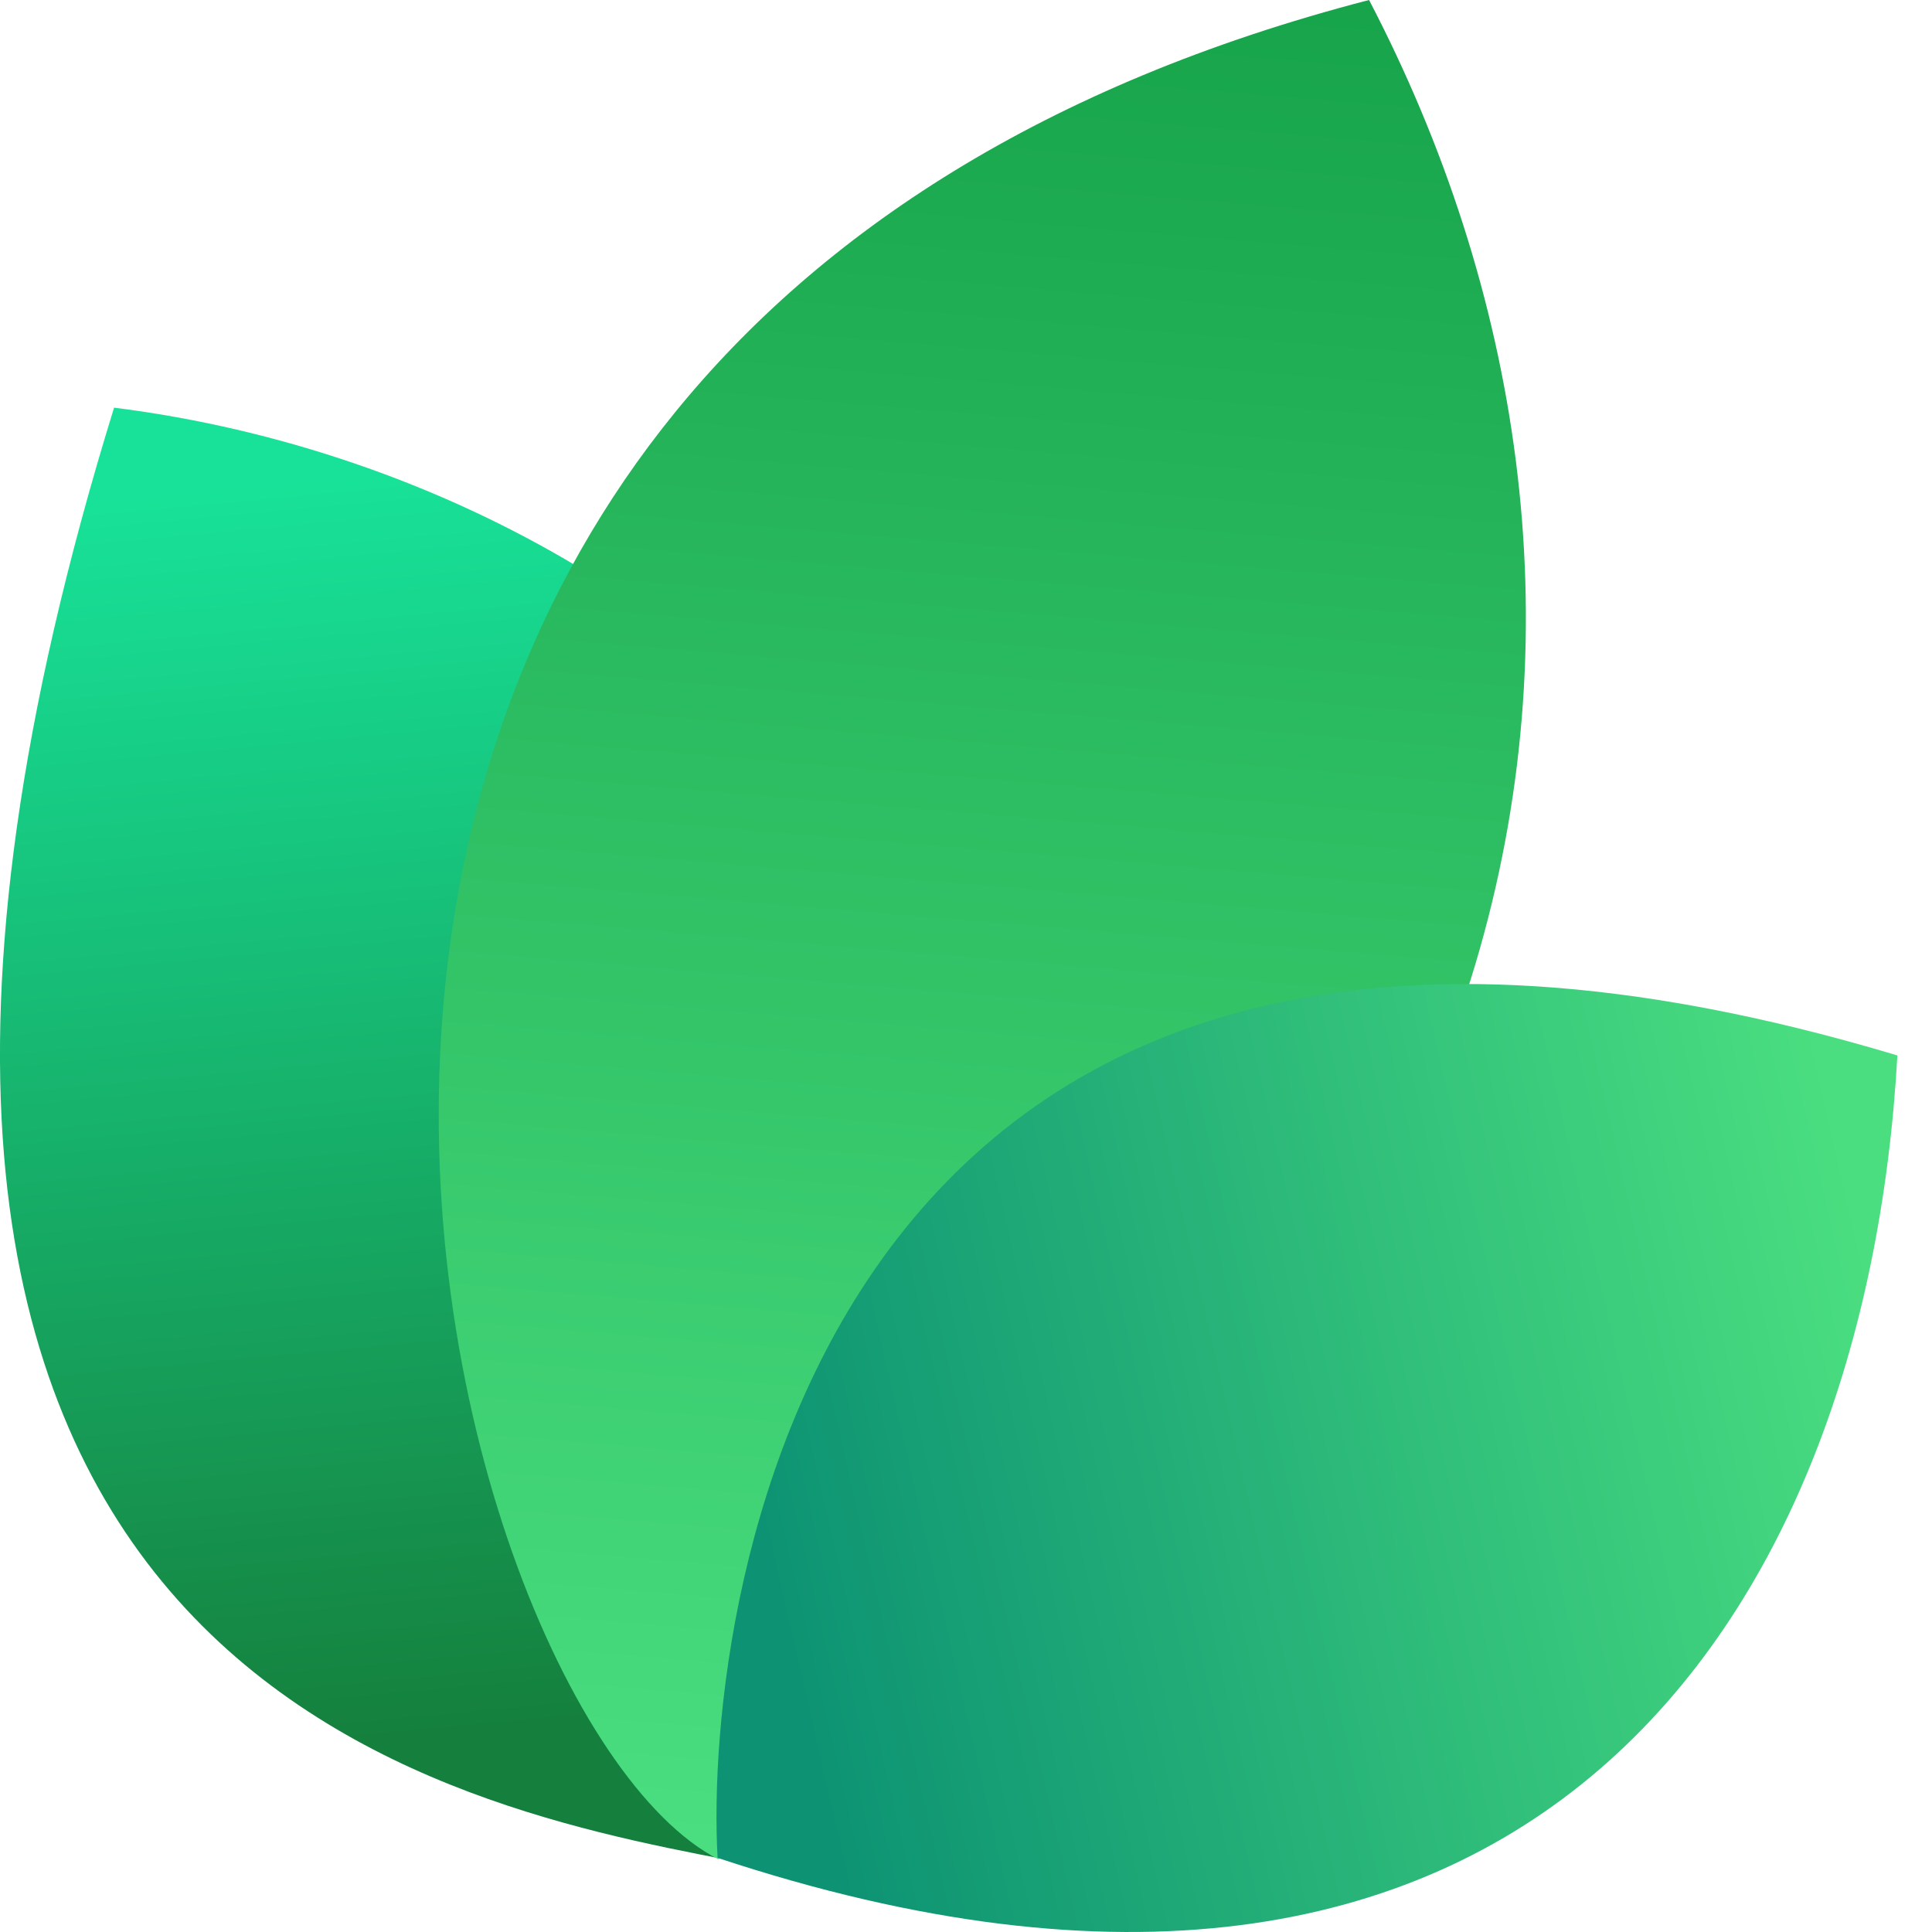
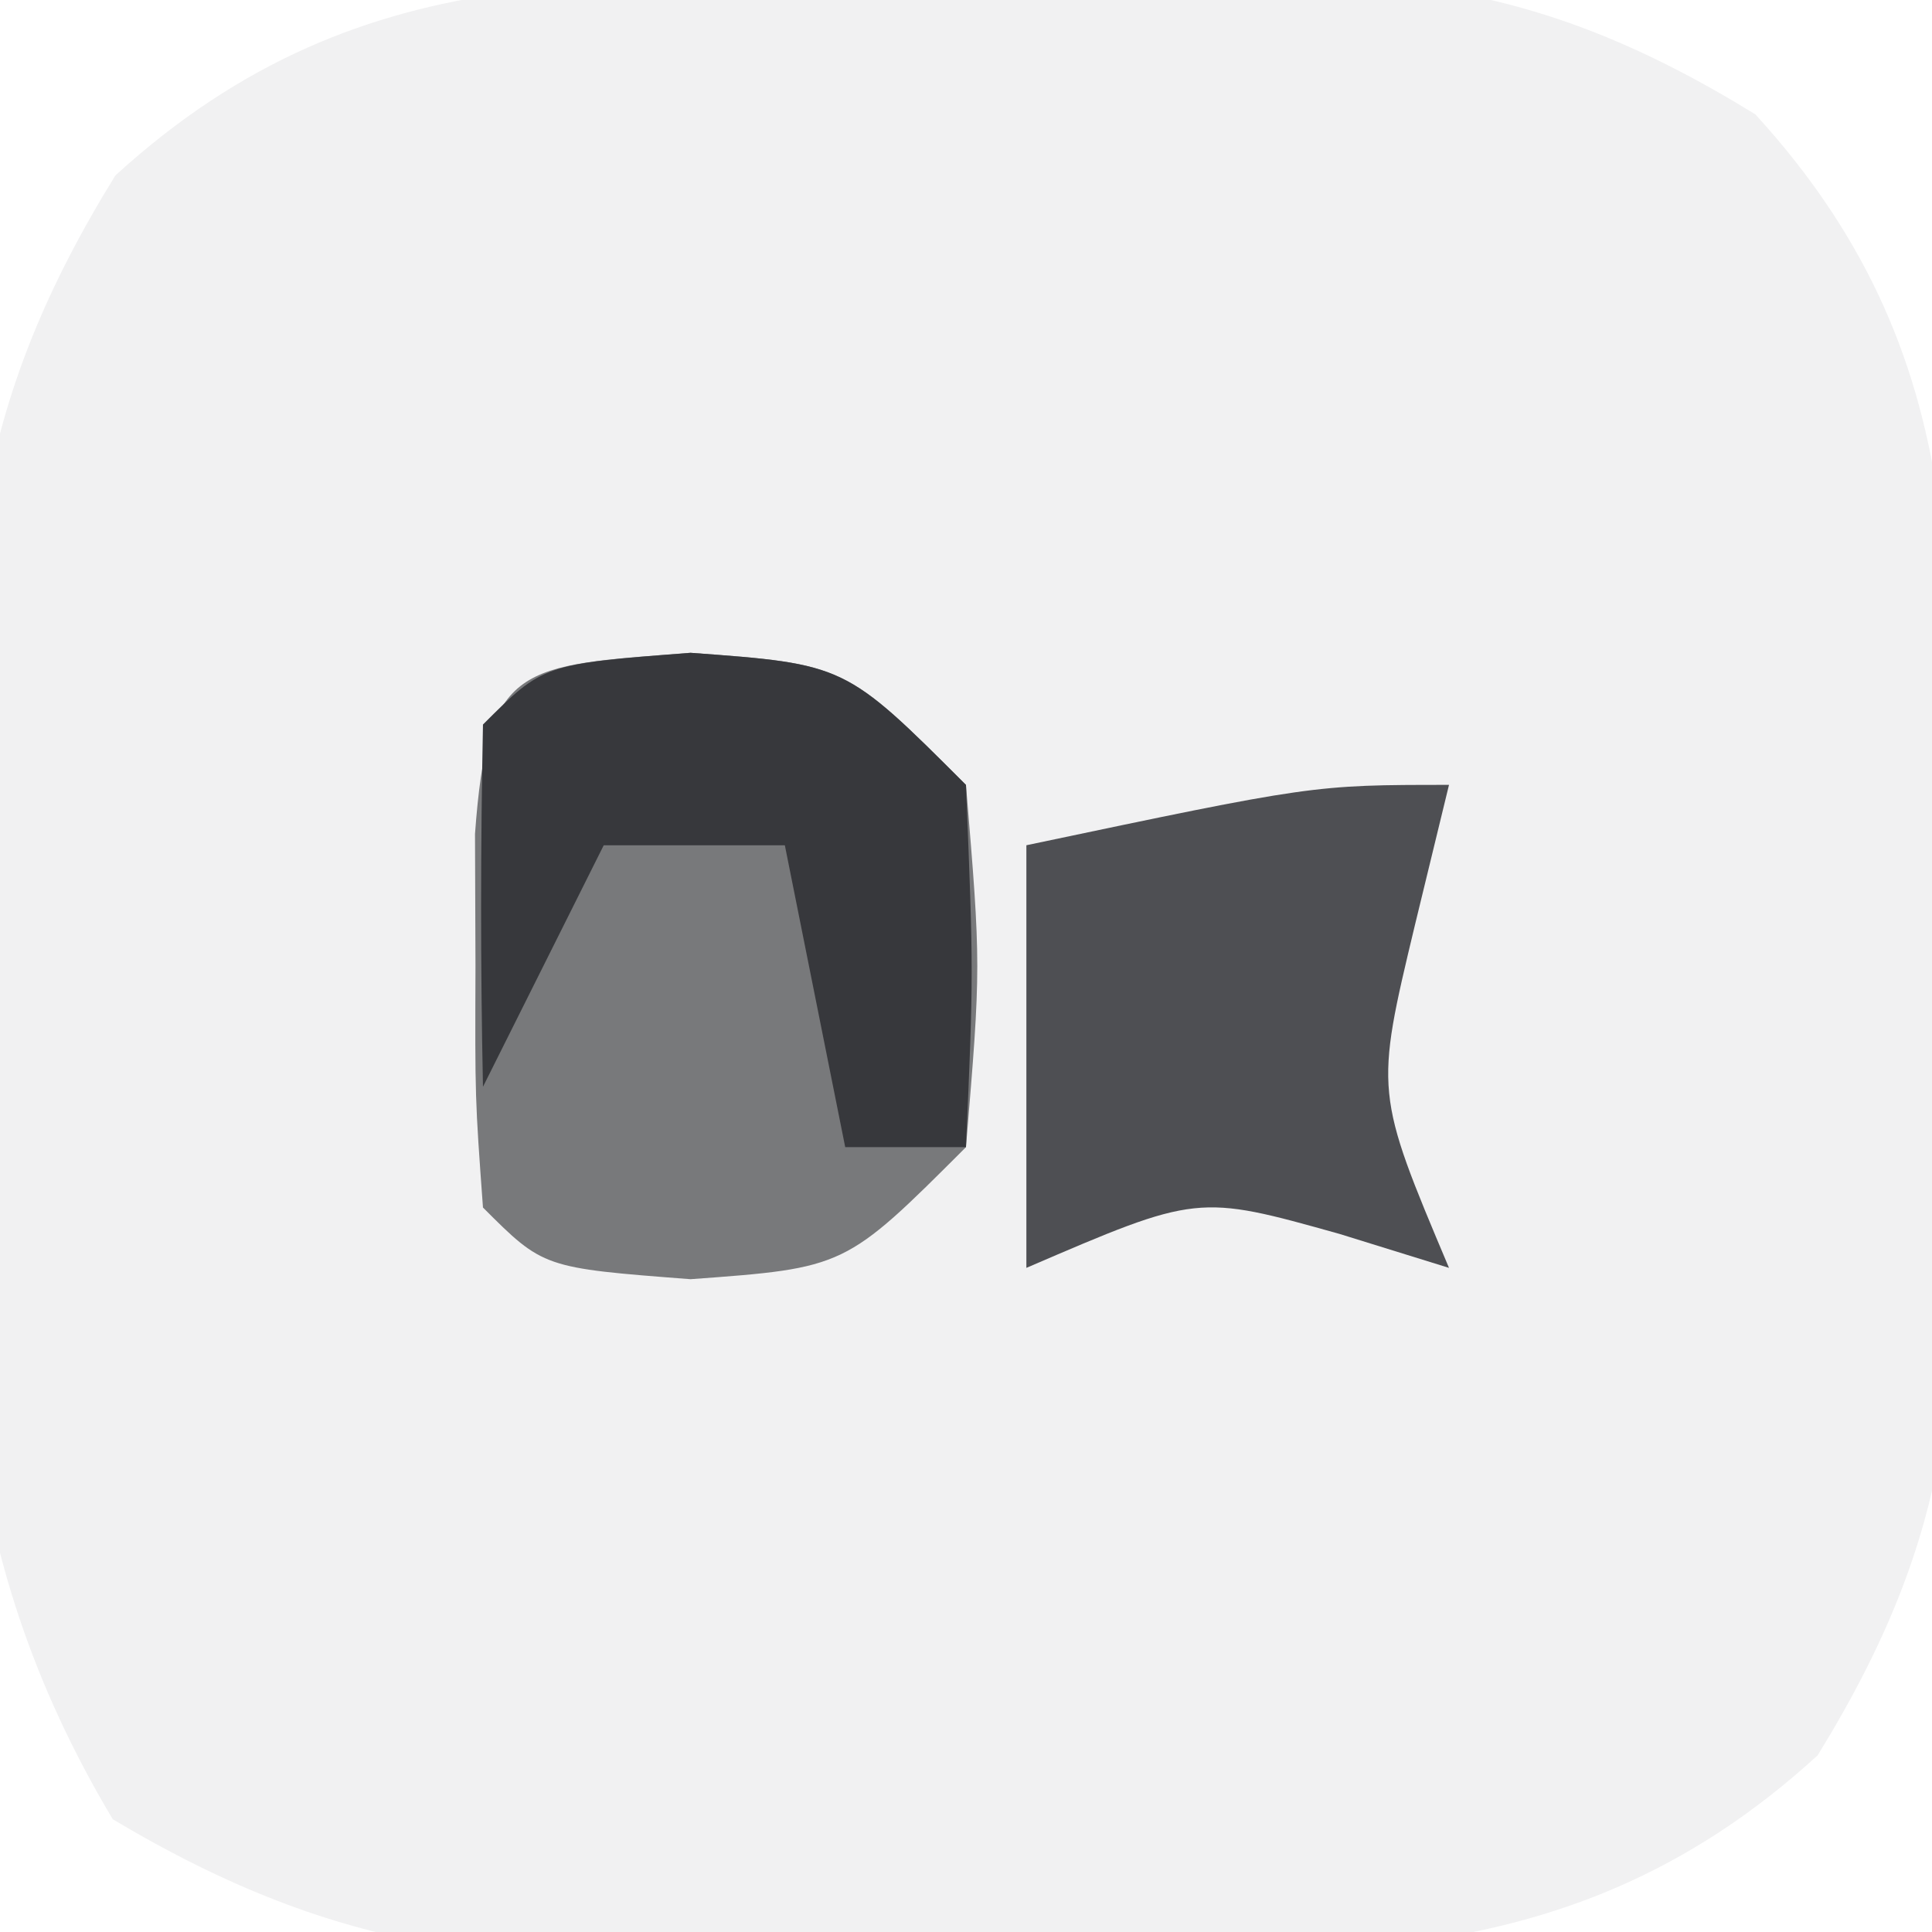
- <svg xmlns="http://www.w3.org/2000/svg" width="24" height="24" viewBox="0 0 24 24" fill="none">
-   <path d="M9.061 23.108C5.268 22.377 -3.391 20.627 1.417 5.064C9.634 6.099 16.973 14.064 9.061 23.108Z" fill="url(#paint0_linear_17557_2021)" />
-   <path d="M8.919 23.094C5.276 21.222 0.784 4.209 17.007 0C20.757 7.193 19.621 16.545 8.919 23.094Z" fill="url(#paint1_linear_17557_2021)" />
-   <path d="M8.914 23.079C8.735 19.882 10.159 9.085 23.57 13.111C23.181 20.123 18.984 26.418 8.914 23.079Z" fill="url(#paint2_linear_17557_2021)" />
-   <defs>
-     <linearGradient id="paint0_linear_17557_2021" x1="3.776" y1="5.916" x2="5.232" y2="21.559" gradientUnits="userSpaceOnUse">
-       <stop stop-color="#18E299" />
-       <stop offset="1" stop-color="#15803D" />
-     </linearGradient>
-     <linearGradient id="paint1_linear_17557_2021" x1="12.171" y1="-0.718" x2="10.19" y2="22.983" gradientUnits="userSpaceOnUse">
-       <stop stop-color="#16A34A" />
-       <stop offset="1" stop-color="#4ADE80" />
-     </linearGradient>
-     <linearGradient id="paint2_linear_17557_2021" x1="23.133" y1="15.353" x2="9.338" y2="18.52" gradientUnits="userSpaceOnUse">
-       <stop stop-color="#4ADE80" />
-       <stop offset="1" stop-color="#0D9373" />
-     </linearGradient>
-   </defs>
+ <svg xmlns="http://www.w3.org/2000/svg" version="1.1" width="32" height="32">
+   <path d="M0 0 C0.903 -0.029 1.806 -0.058 2.736 -0.088 C7.069 -0.129 9.502 -0.11 13.262 2.207 C17.128 6.434 16.442 10.643 16.5 16.125 C16.529 17.028 16.558 17.931 16.588 18.861 C16.629 23.194 16.61 25.627 14.293 29.387 C9.977 33.334 5.472 32.605 -0.125 32.688 C-1.551 32.744 -1.551 32.744 -3.006 32.801 C-7.433 32.856 -10.086 32.745 -13.945 30.445 C-16.655 25.9 -16.507 22.009 -16.375 16.812 C-16.386 15.875 -16.397 14.938 -16.408 13.973 C-16.362 9.592 -16.241 7.006 -13.902 3.219 C-9.684 -0.629 -5.464 0.058 0 0 Z " fill="#F1F1F2" transform="translate(15.8125,-0.3125)" />
+   <path d="M0 0 C2.562 0.188 2.562 0.188 4.562 2.188 C4.812 5.188 4.812 5.188 4.562 8.188 C2.562 10.188 2.562 10.188 0 10.375 C-2.438 10.188 -2.438 10.188 -3.438 9.188 C-3.57 7.375 -3.57 7.375 -3.562 5.188 C-3.565 4.466 -3.568 3.744 -3.57 3 C-3.362 0.161 -2.844 0.219 0 0 Z " fill="#78797B" transform="translate(11.4375,10.8125)" />
+   <path d="M0 0 C-0.186 0.763 -0.371 1.526 -0.562 2.312 C-1.228 5.09 -1.228 5.09 0 8 C-0.598 7.814 -1.196 7.629 -1.812 7.438 C-4.164 6.779 -4.164 6.779 -7 8 C-7 5.69 -7 3.38 -7 1 C-2.25 0 -2.25 0 0 0 Z " fill="#4E4F53" transform="translate(24,13)" />
+   <path d="M0 0 C2.562 0.188 2.562 0.188 4.562 2.188 C4.688 5.312 4.688 5.312 4.562 8.188 C3.902 8.188 3.243 8.188 2.562 8.188 C2.232 6.537 1.903 4.888 1.562 3.188 C0.573 3.188 -0.417 3.188 -1.438 3.188 C-2.098 4.508 -2.757 5.827 -3.438 7.188 C-3.48 5.188 -3.478 3.187 -3.438 1.188 C-2.438 0.188 -2.438 0.188 0 0 Z " fill="#37383C" transform="translate(11.4375,10.8125)" />
</svg>
